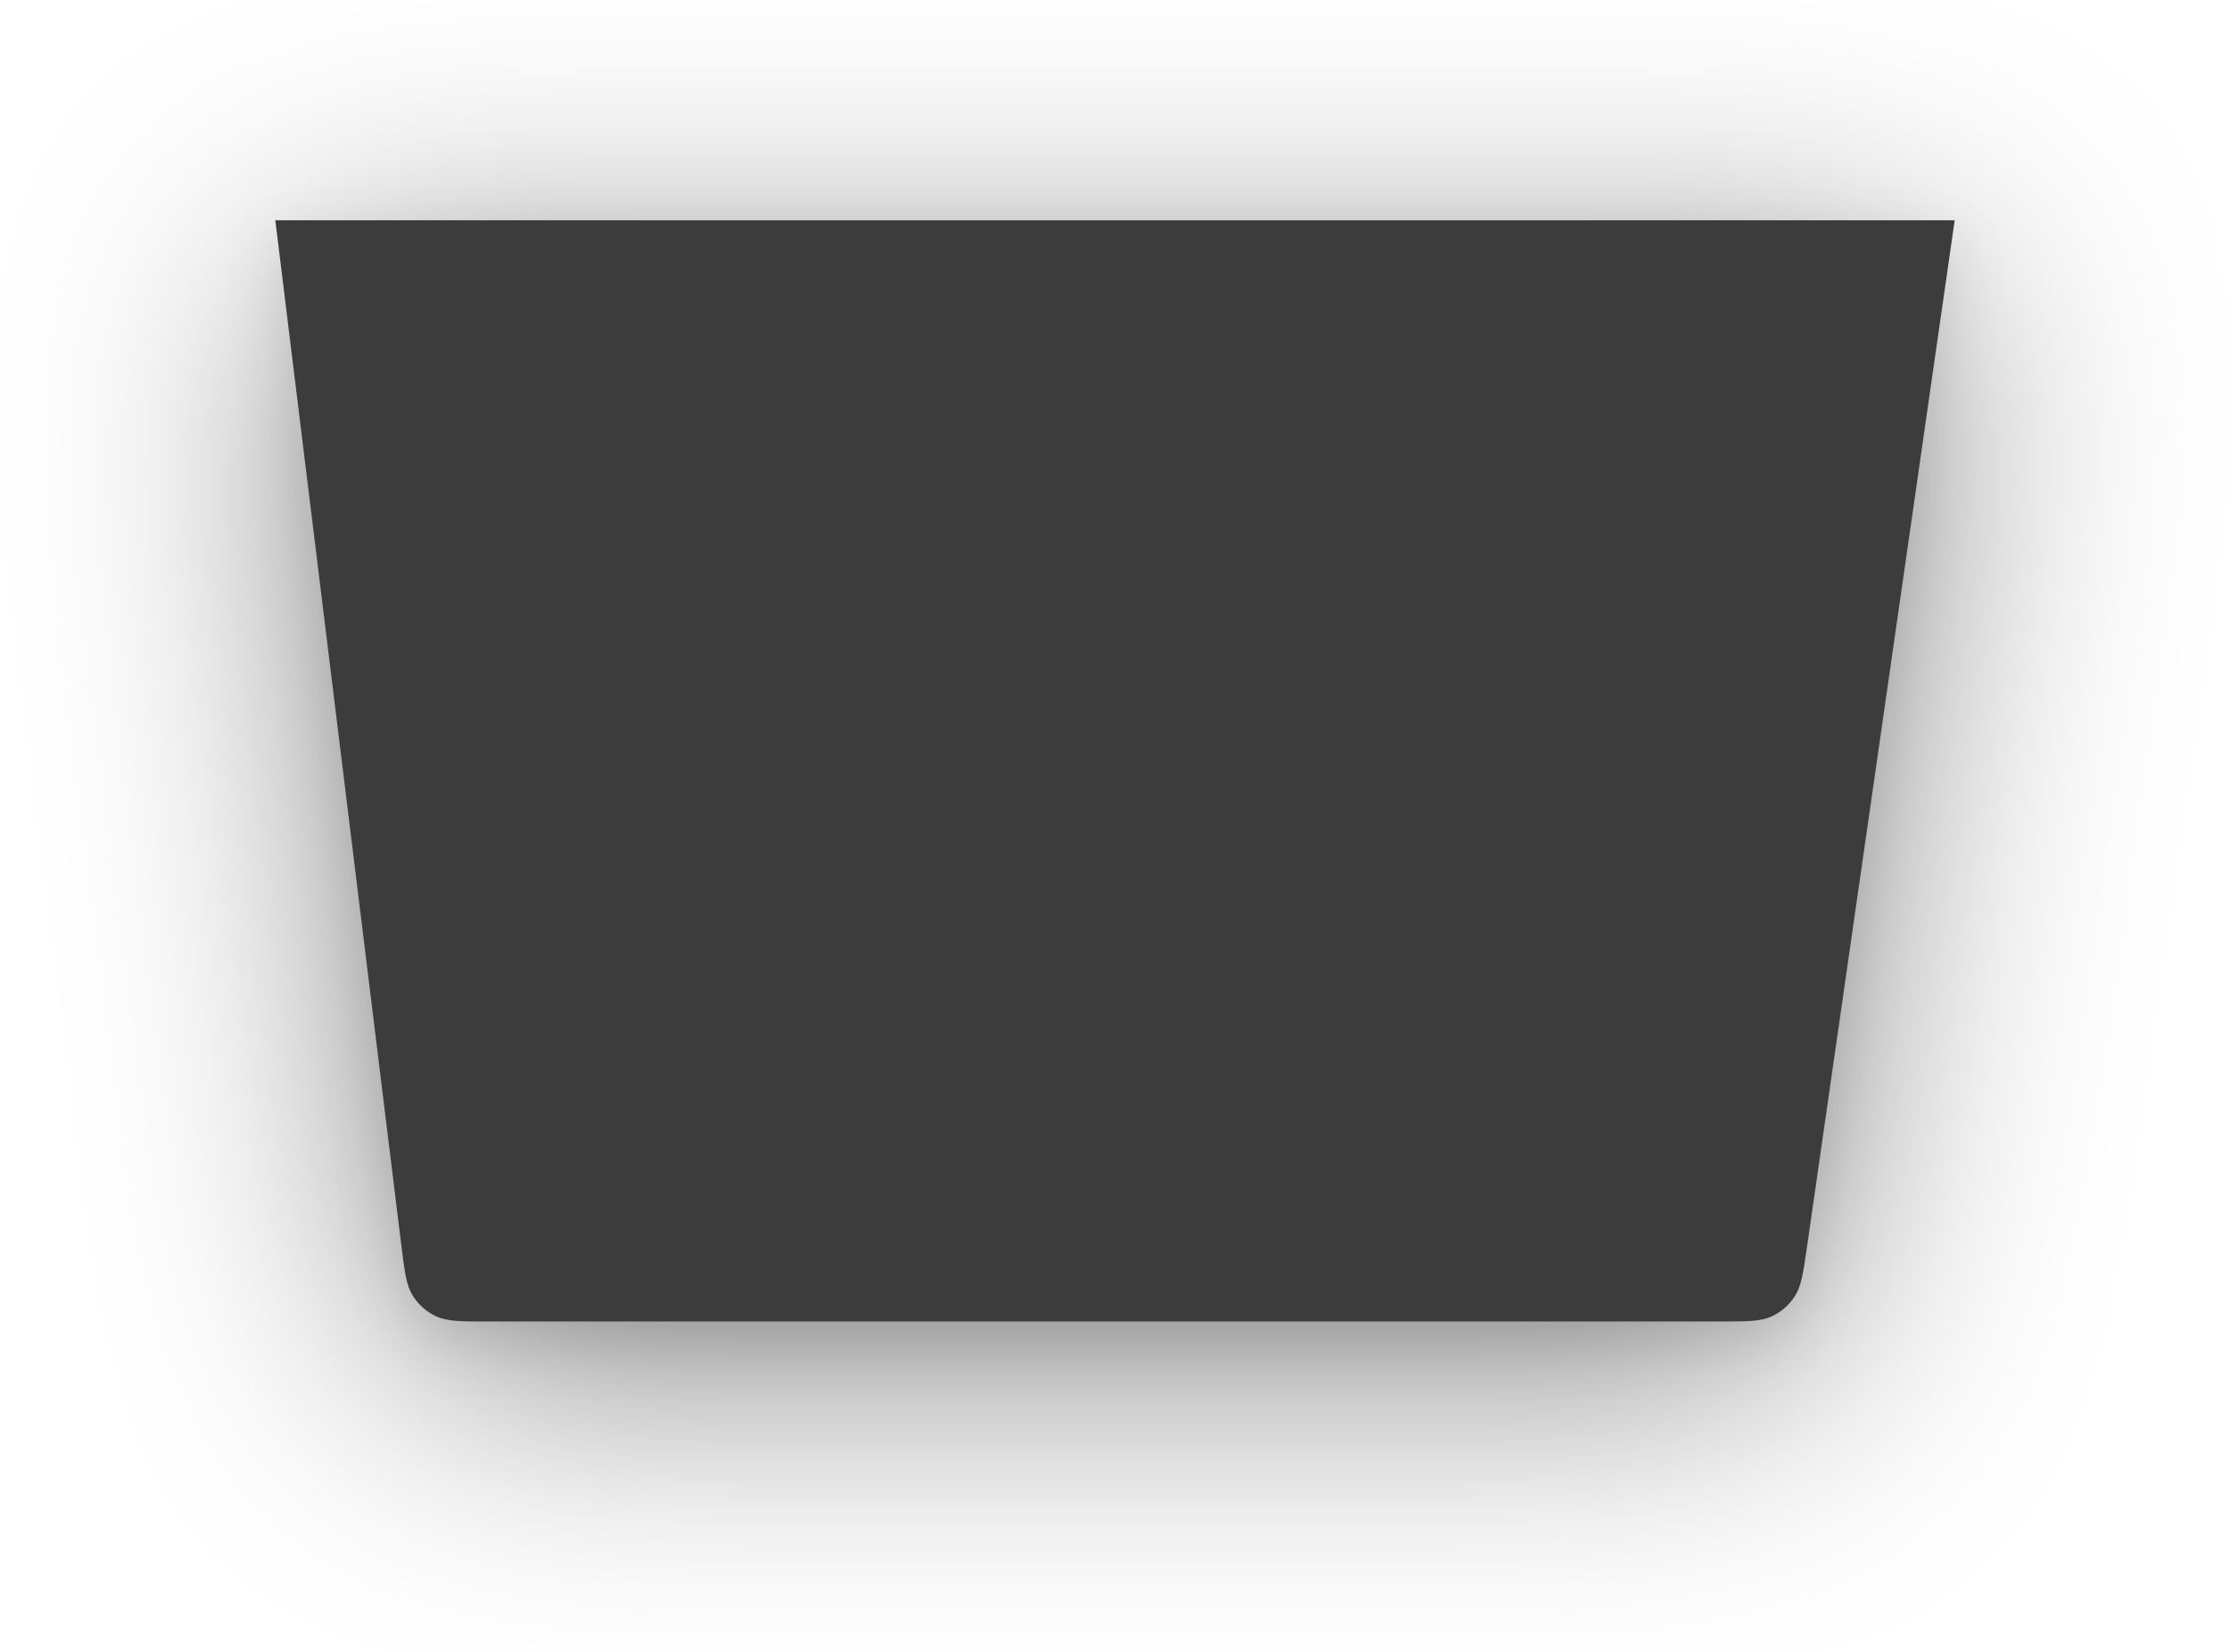
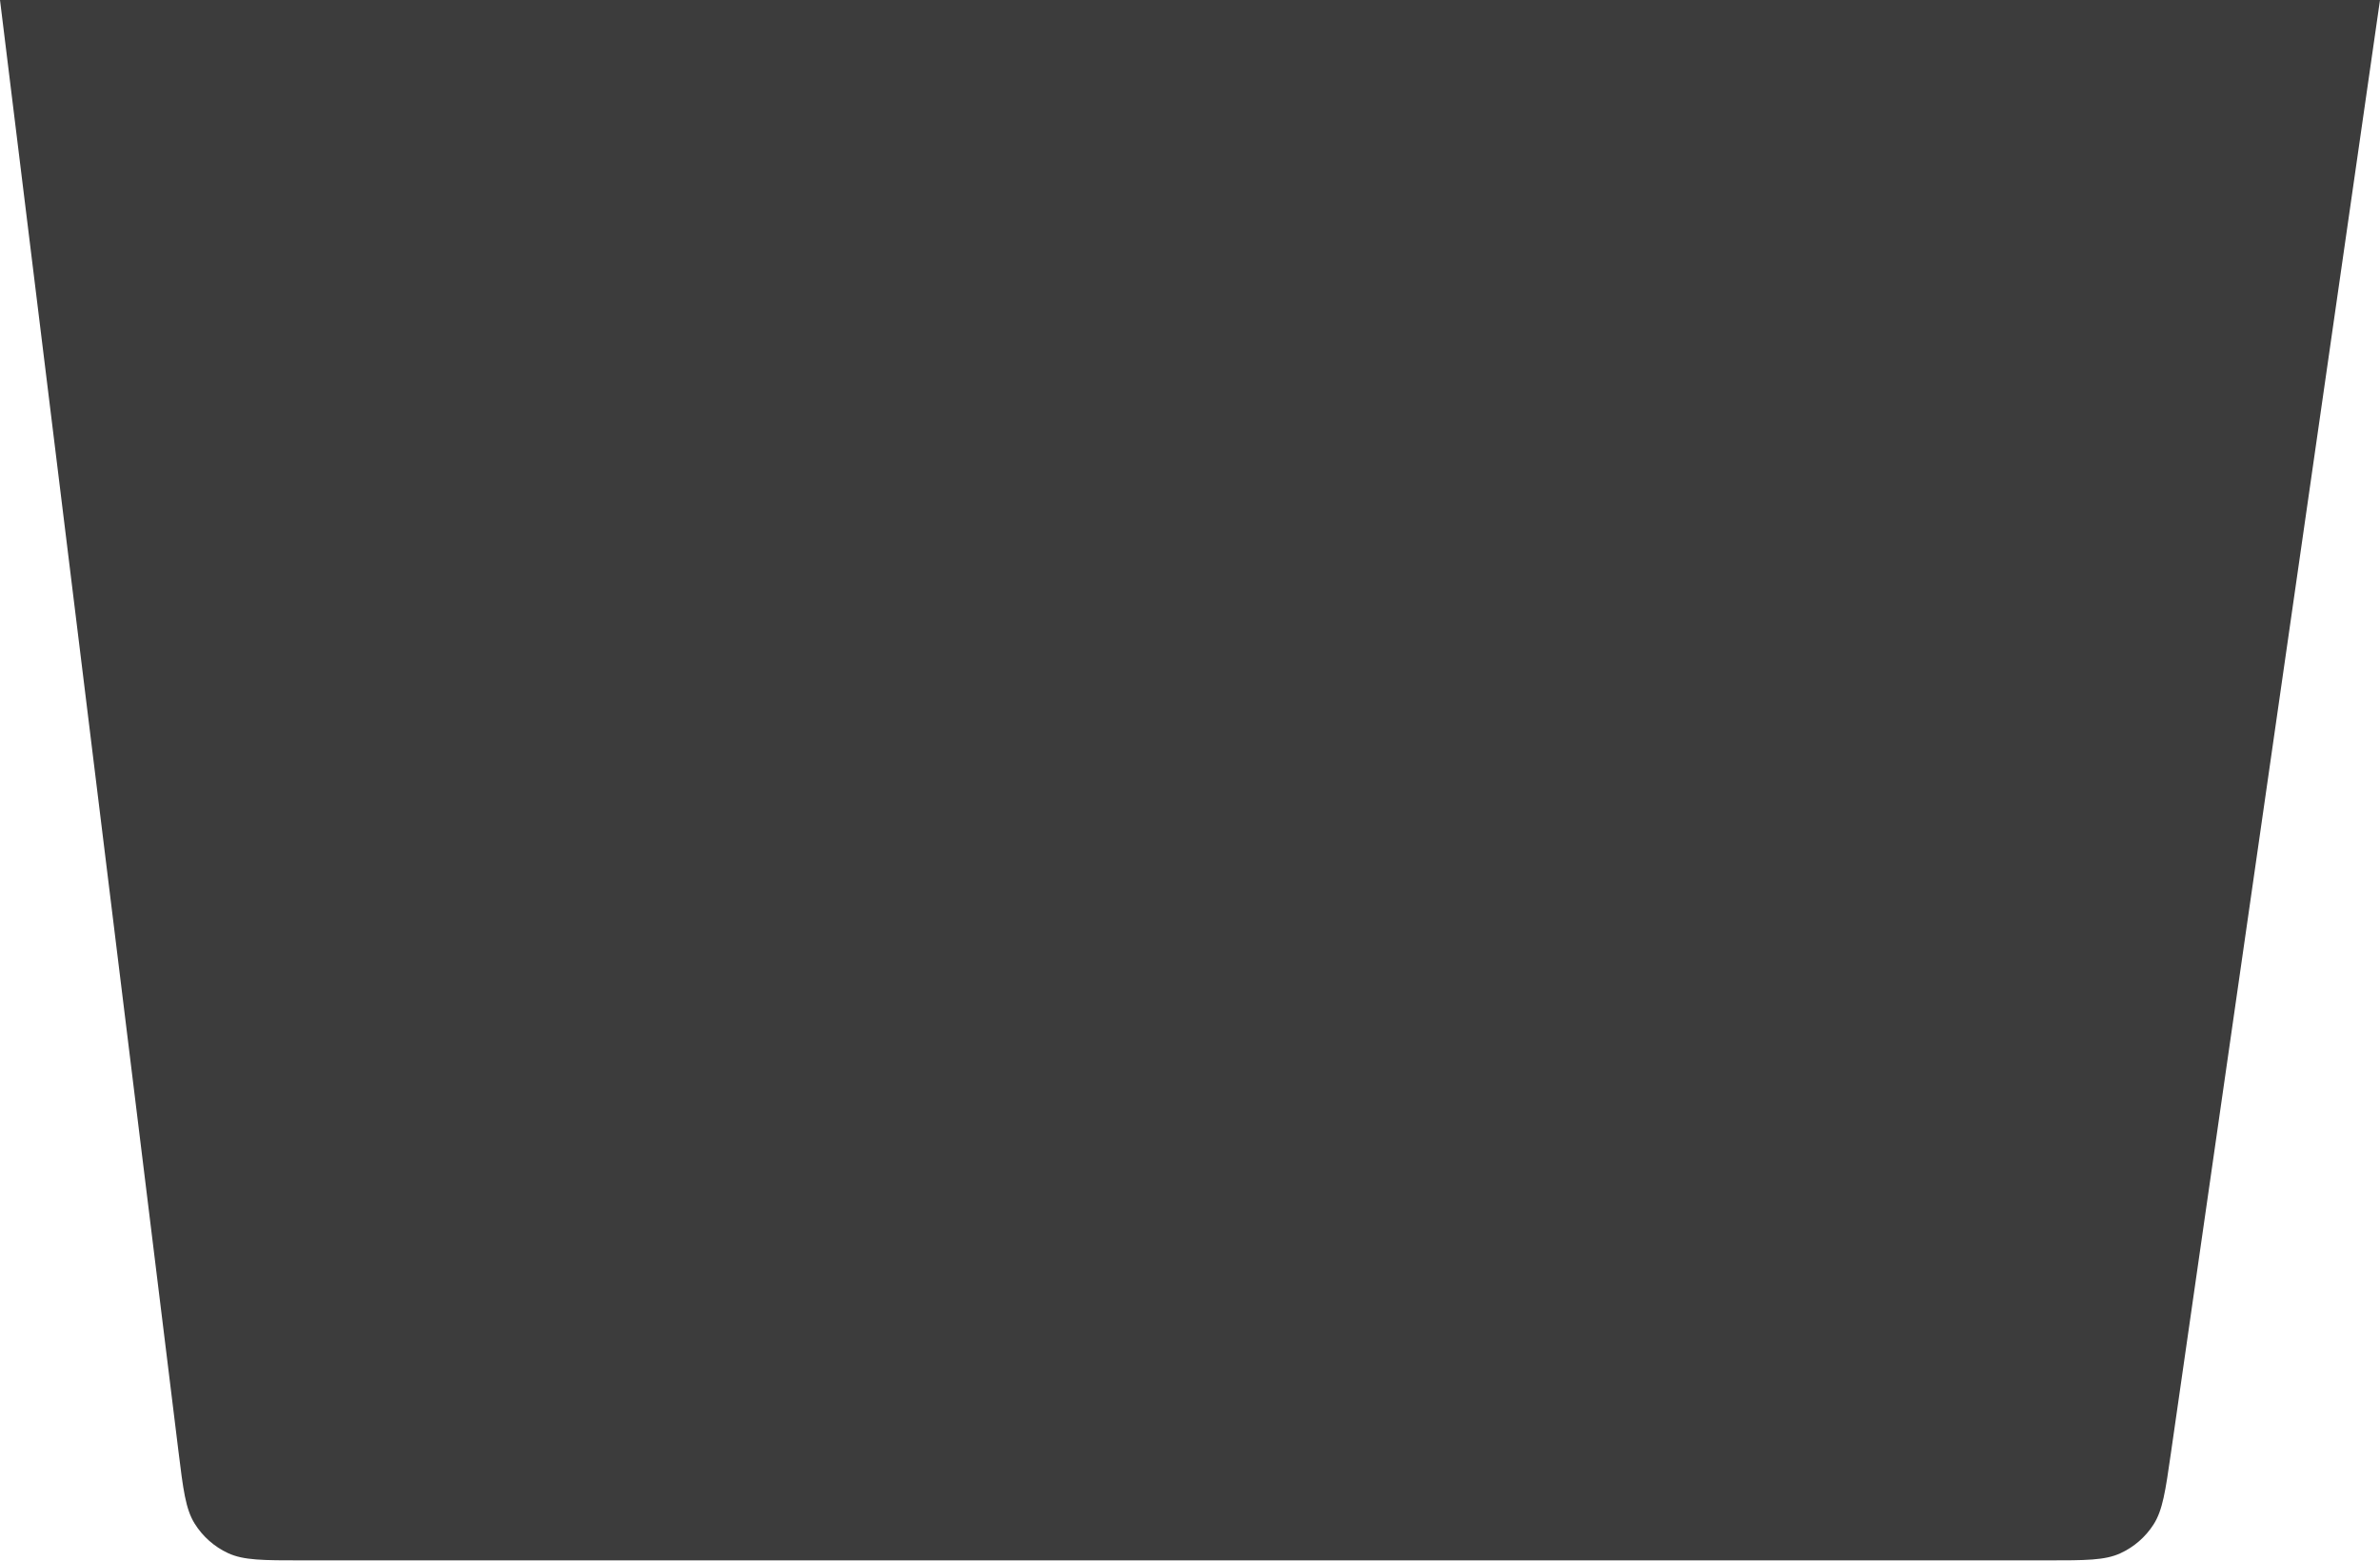
- <svg xmlns="http://www.w3.org/2000/svg" width="405" height="300" viewBox="0 0 405 300" fill="none">
-   <g filter="url(#filter0_dd)">
-     <path d="M355 40L328.201 226.278C327.5 231.144 327.15 233.577 325.974 235.407C324.938 237.019 323.46 238.3 321.716 239.096C319.737 240 317.279 240 312.364 240H88.742C83.732 240 81.227 240 79.224 239.071C77.46 238.252 75.973 236.936 74.945 235.285C73.778 233.411 73.473 230.925 72.861 225.952L50 40H355Z" fill="#3C3C3C" />
-   </g>
-   <defs>
-     <filter id="filter0_dd" x="0" y="0" width="405" height="300" filterUnits="userSpaceOnUse" color-interpolation-filters="sRGB">
-       <feFlood flood-opacity="0" result="BackgroundImageFix" />
-       <feColorMatrix in="SourceAlpha" type="matrix" values="0 0 0 0 0 0 0 0 0 0 0 0 0 0 0 0 0 0 127 0" />
-       <feOffset dy="10" />
-       <feGaussianBlur stdDeviation="25" />
-       <feColorMatrix type="matrix" values="0 0 0 0 0 0 0 0 0 0 0 0 0 0 0 0 0 0 0.46 0" />
-       <feBlend mode="normal" in2="BackgroundImageFix" result="effect1_dropShadow" />
-       <feColorMatrix in="SourceAlpha" type="matrix" values="0 0 0 0 0 0 0 0 0 0 0 0 0 0 0 0 0 0 127 0" />
-       <feOffset dy="4" />
-       <feGaussianBlur stdDeviation="5" />
-       <feColorMatrix type="matrix" values="0 0 0 0 0 0 0 0 0 0 0 0 0 0 0 0 0 0 0.1 0" />
-       <feBlend mode="normal" in2="effect1_dropShadow" result="effect2_dropShadow" />
-       <feBlend mode="normal" in="SourceGraphic" in2="effect2_dropShadow" result="shape" />
-     </filter>
-   </defs>
+ <svg xmlns="http://www.w3.org/2000/svg" width="305" height="200" viewBox="0 0 305 200" fill="none">
+   <path d="M305 0L278.201 186.278C277.5 191.144 277.15 193.577 275.974 195.407C274.938 197.019 273.46 198.3 271.716 199.096C269.737 200 267.279 200 262.364 200H38.742C33.732 200 31.227 200 29.224 199.071C27.46 198.252 25.973 196.936 24.945 195.285C23.778 193.411 23.473 190.925 22.861 185.952L0 0H305Z" fill="#3C3C3C" />
</svg>
